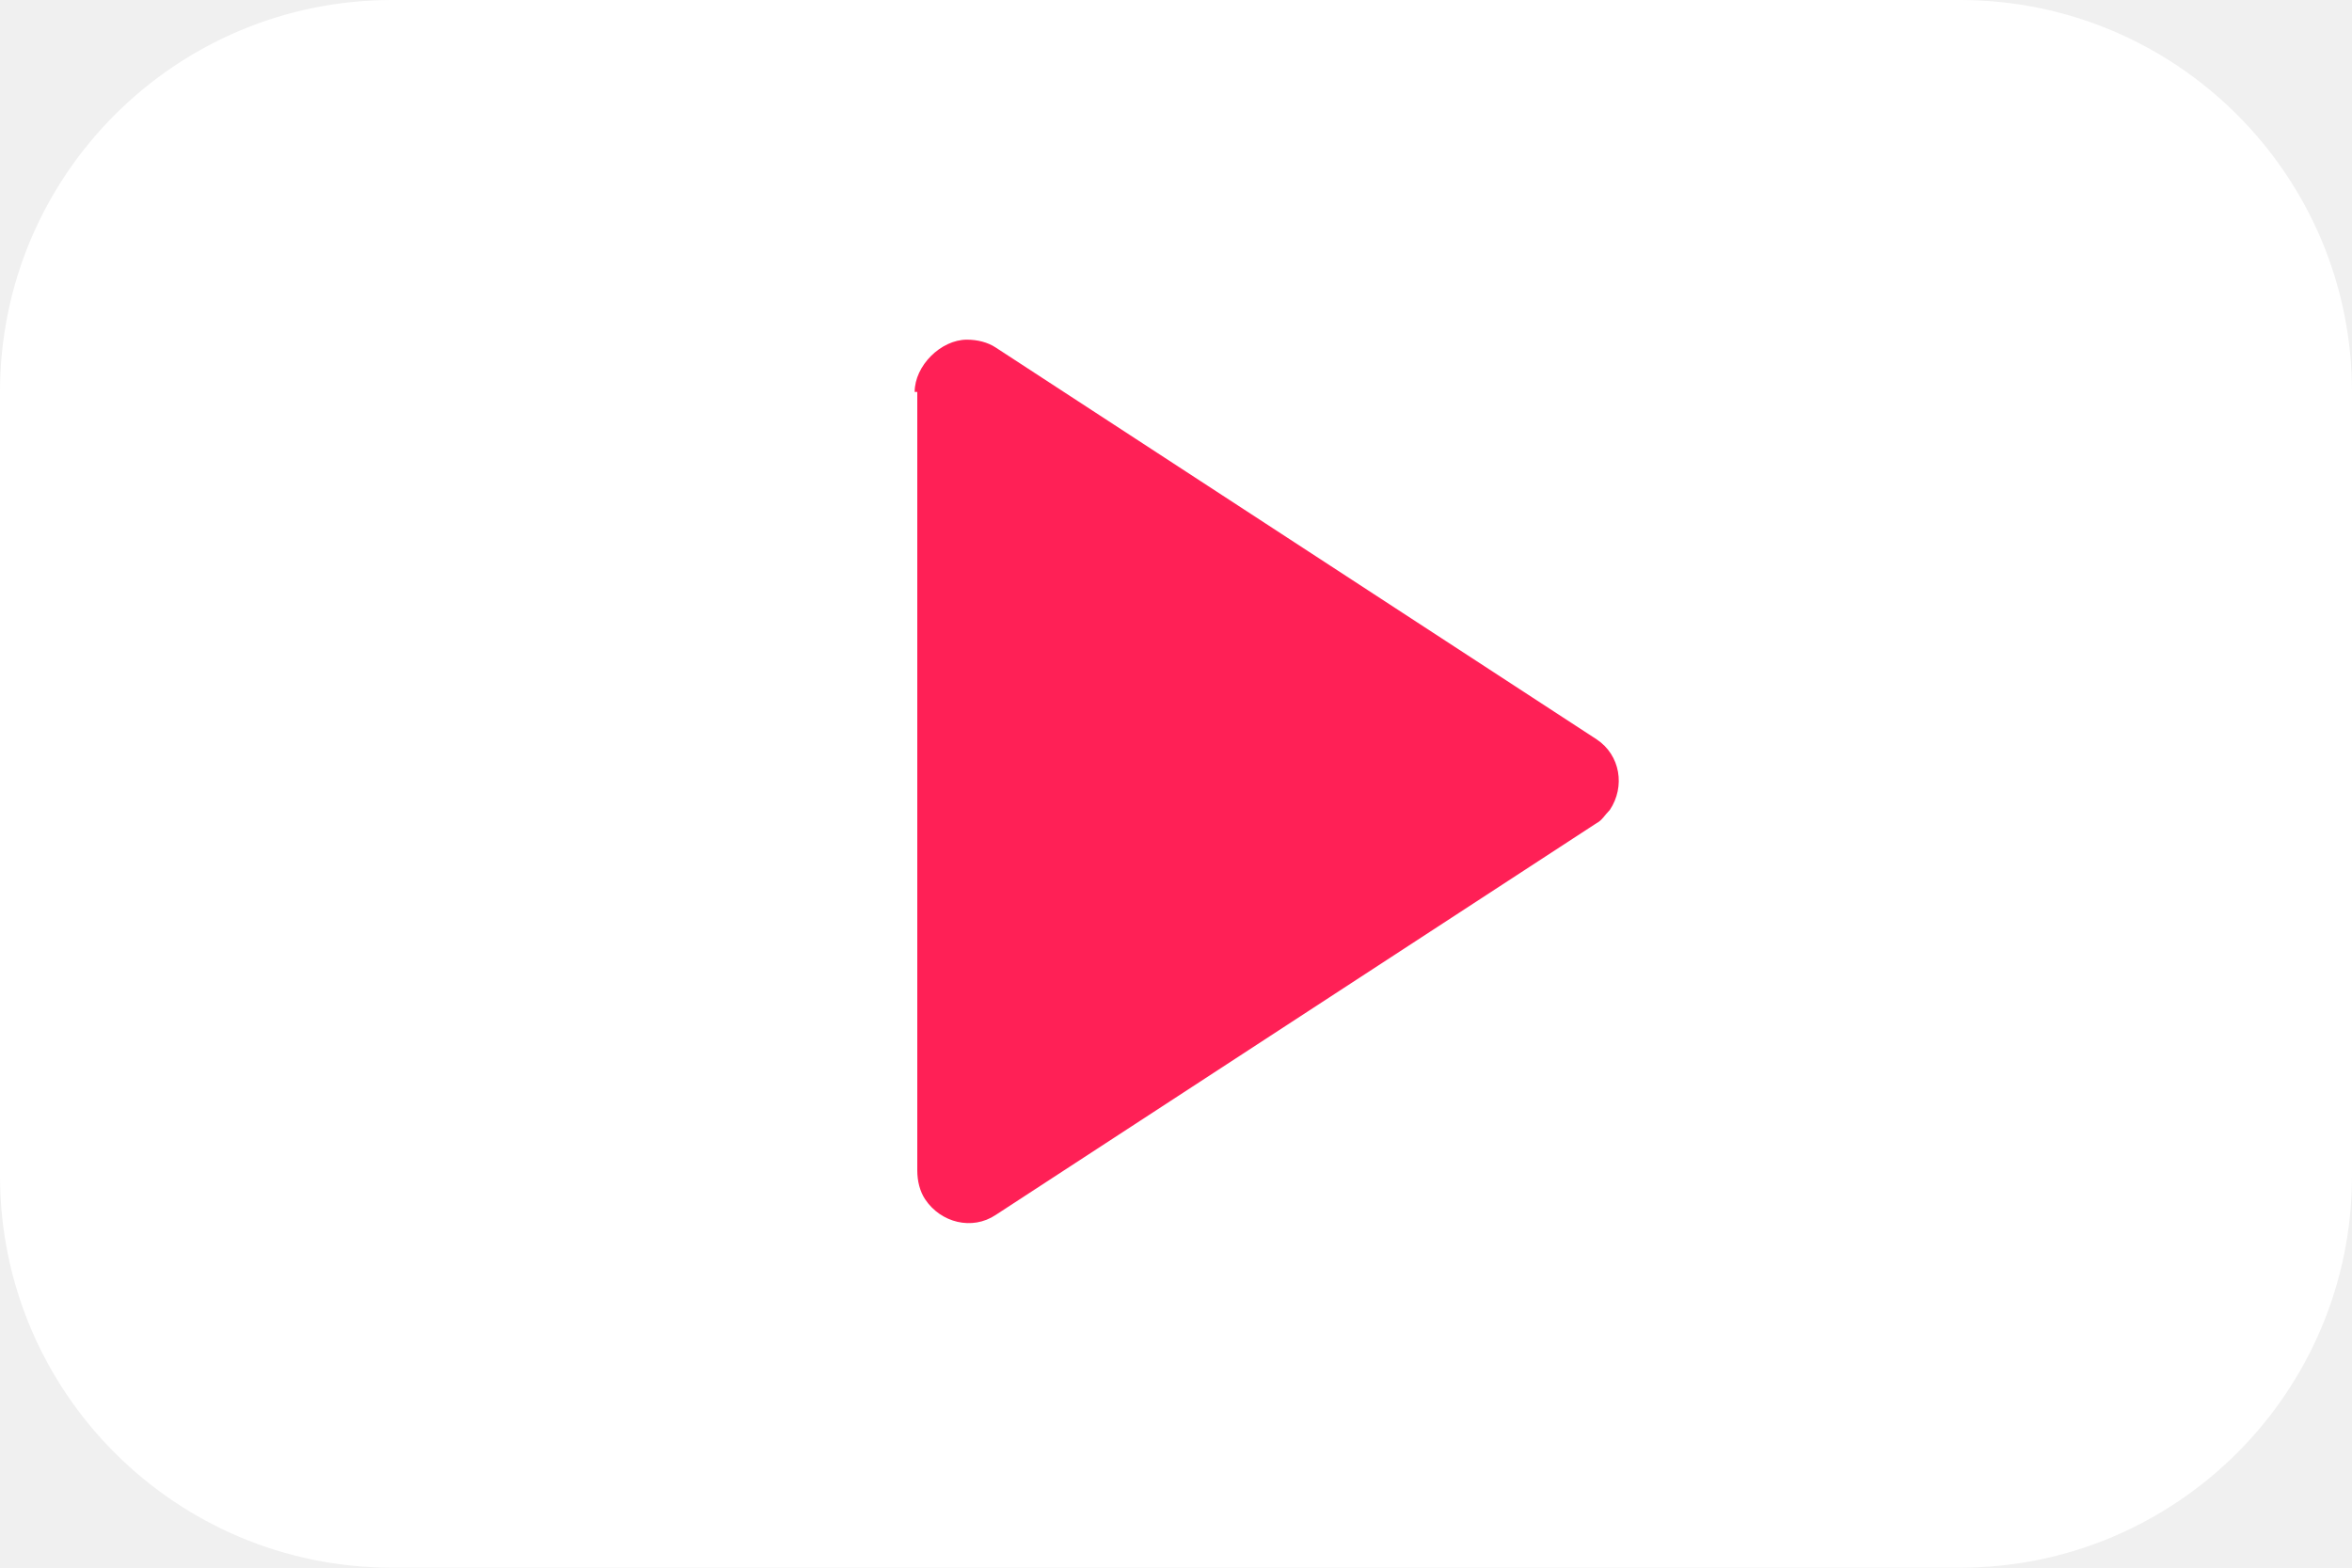
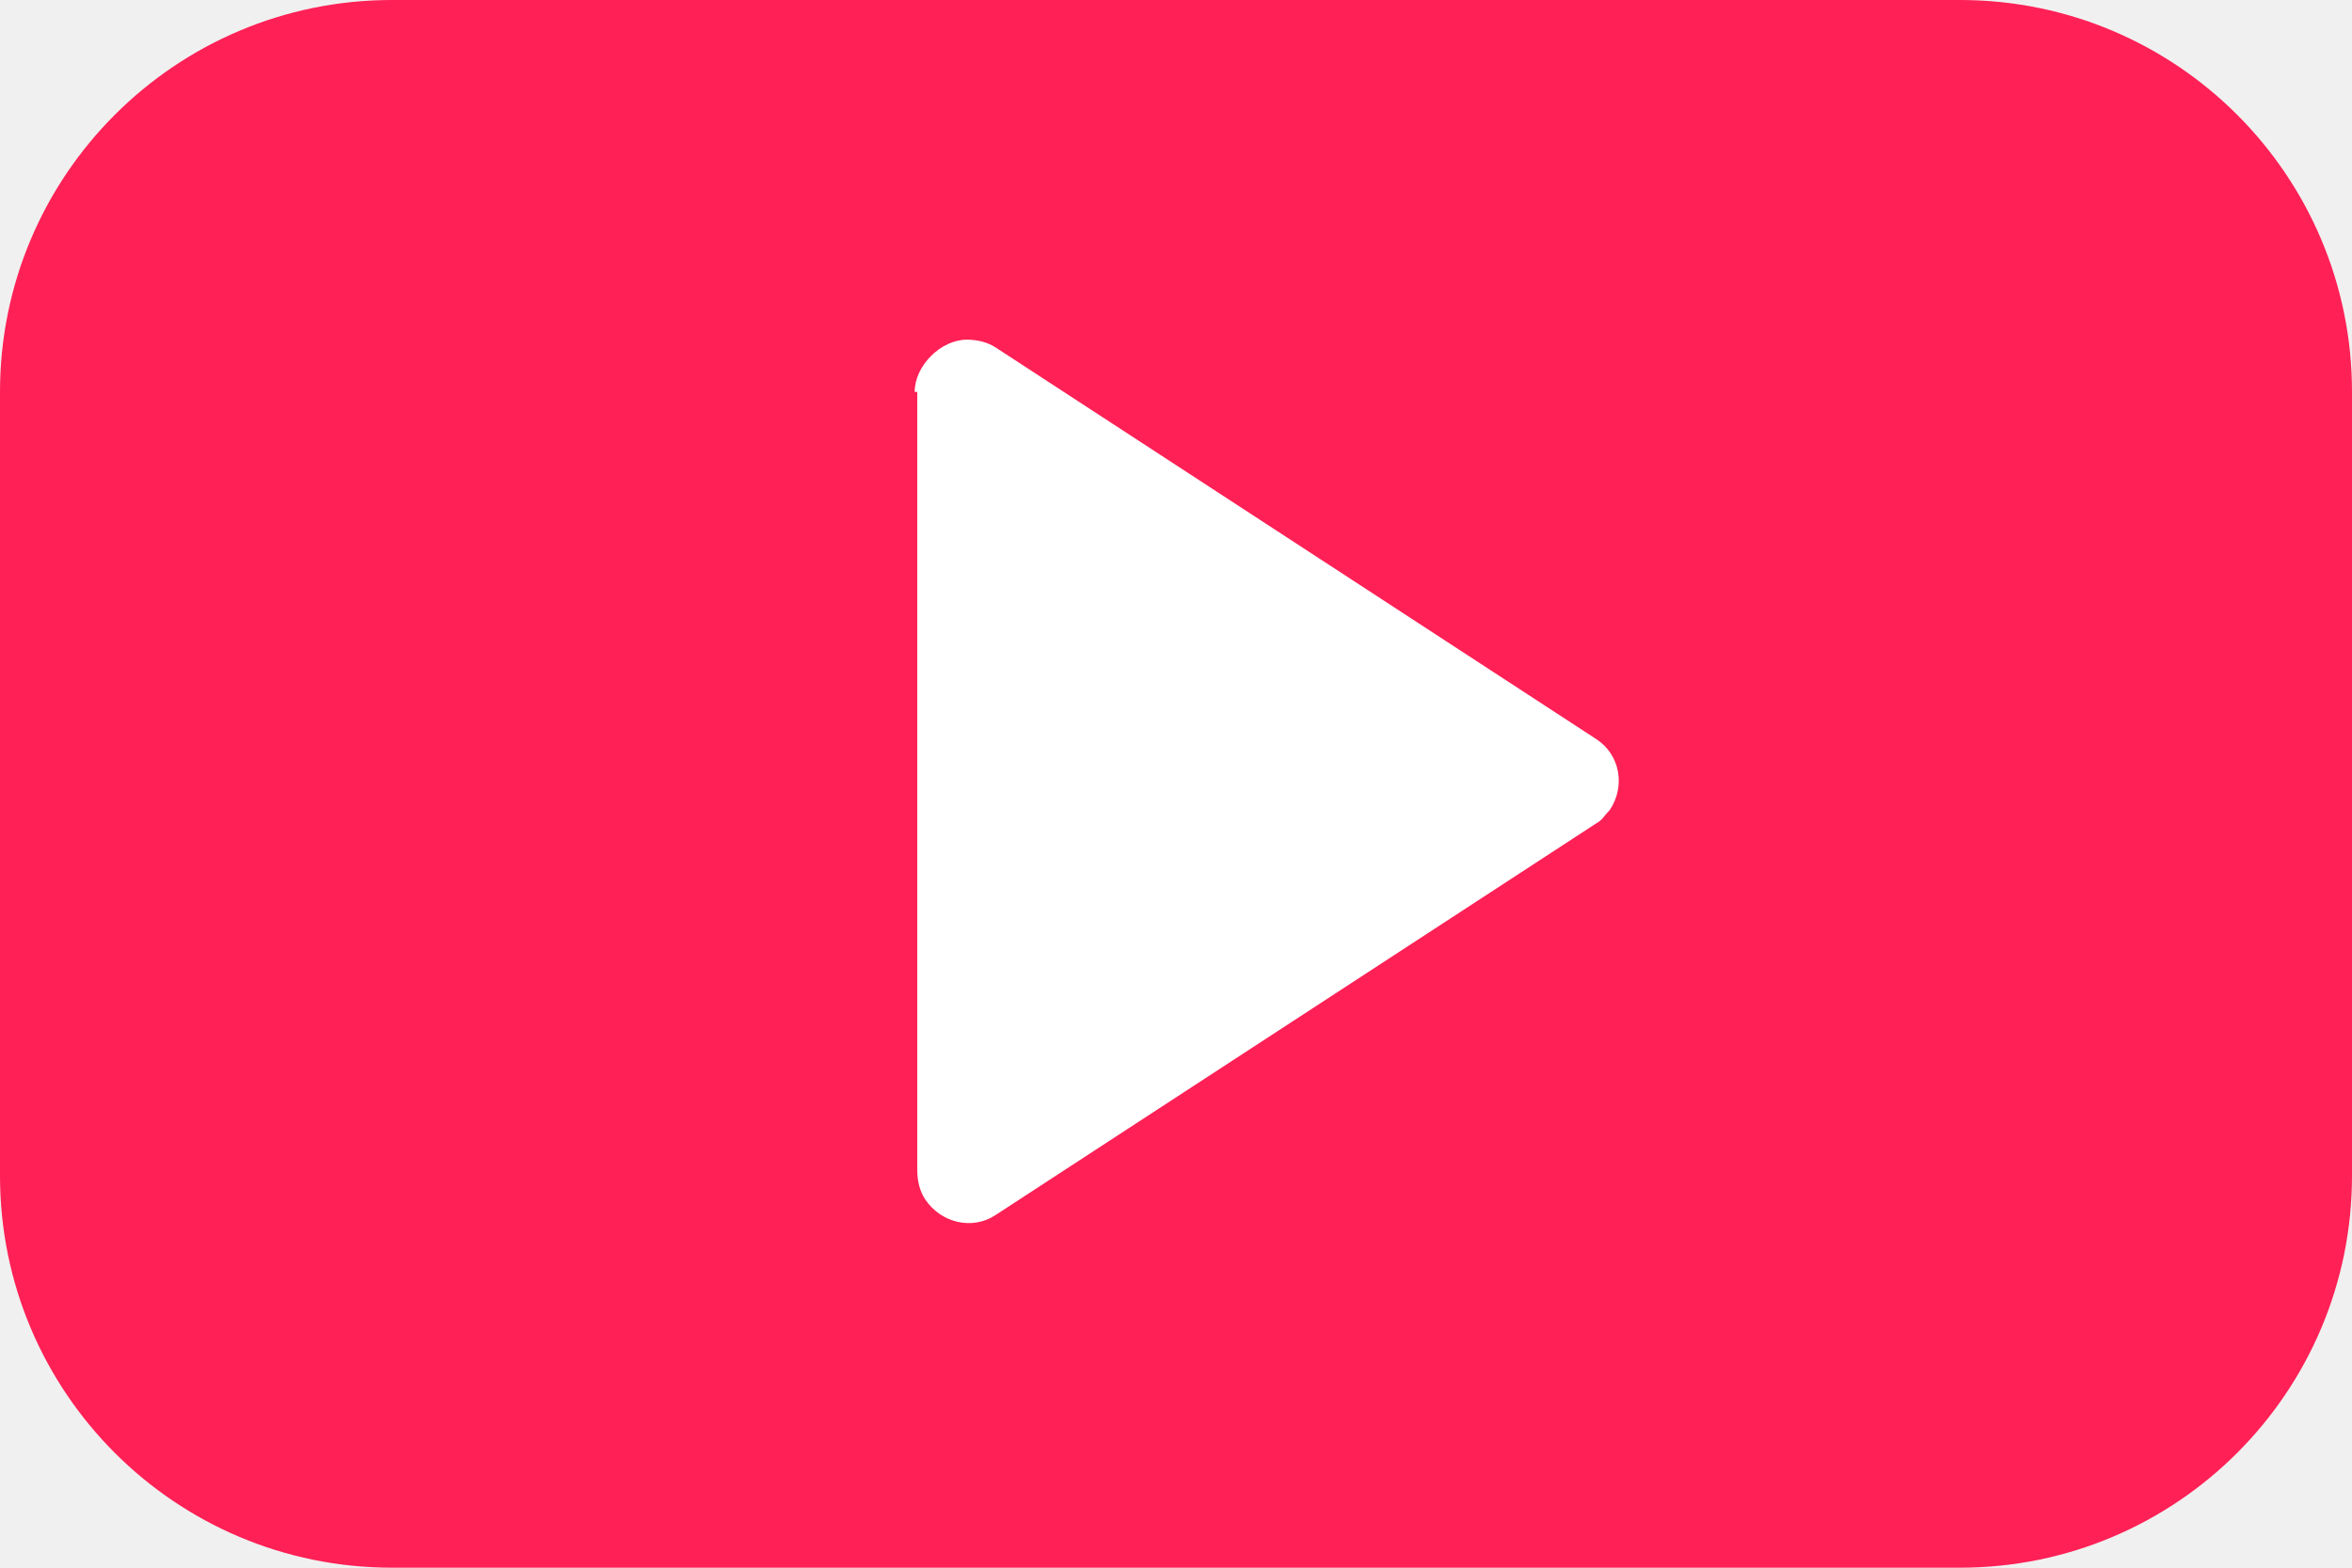
- <svg xmlns="http://www.w3.org/2000/svg" width="90" height="60" viewBox="0 0 90 60" fill="none">
-   <g clip-path="url(#clip0_0_3)">
-     <path d="M75 0H15C6.716 0 0 6.716 0 15V45C0 53.284 6.716 60 15 60H75C83.284 60 90 53.284 90 45V15C90 6.716 83.284 0 75 0Z" fill="white" />
-     <path d="M35 15C35 14 36 13 37 13C37.4 13 37.8 13.1 38.1 13.3L61.1 28.3C62 28.9 62.2 30.1 61.6 31C61.4 31.2 61.3 31.4 61.1 31.5L38.1 46.5C37.2 47.1 36 46.8 35.4 45.9C35.2 45.6 35.1 45.2 35.1 44.8V15H35Z" fill="#FF2056" />
-   </g>
-   <defs>
-     <clipPath id="clip0_0_3">
-       <rect width="90" height="60" fill="white" />
-     </clipPath>
-   </defs>
+ <svg xmlns="http://www.w3.org/2000/svg" viewBox="0 0 90 60">
+   <rect width="90" height="60" rx="15" fill="#FF2056" />
+   <path d="M35 15c0-1 1-2 2-2 .4 0 .8.1 1.1.3l23 15c.9.6 1.1 1.8.5 2.7-.2.2-.3.4-.5.5l-23 15c-.9.6-2.1.3-2.7-.6-.2-.3-.3-.7-.3-1.1V15z" fill="white" />
</svg>
